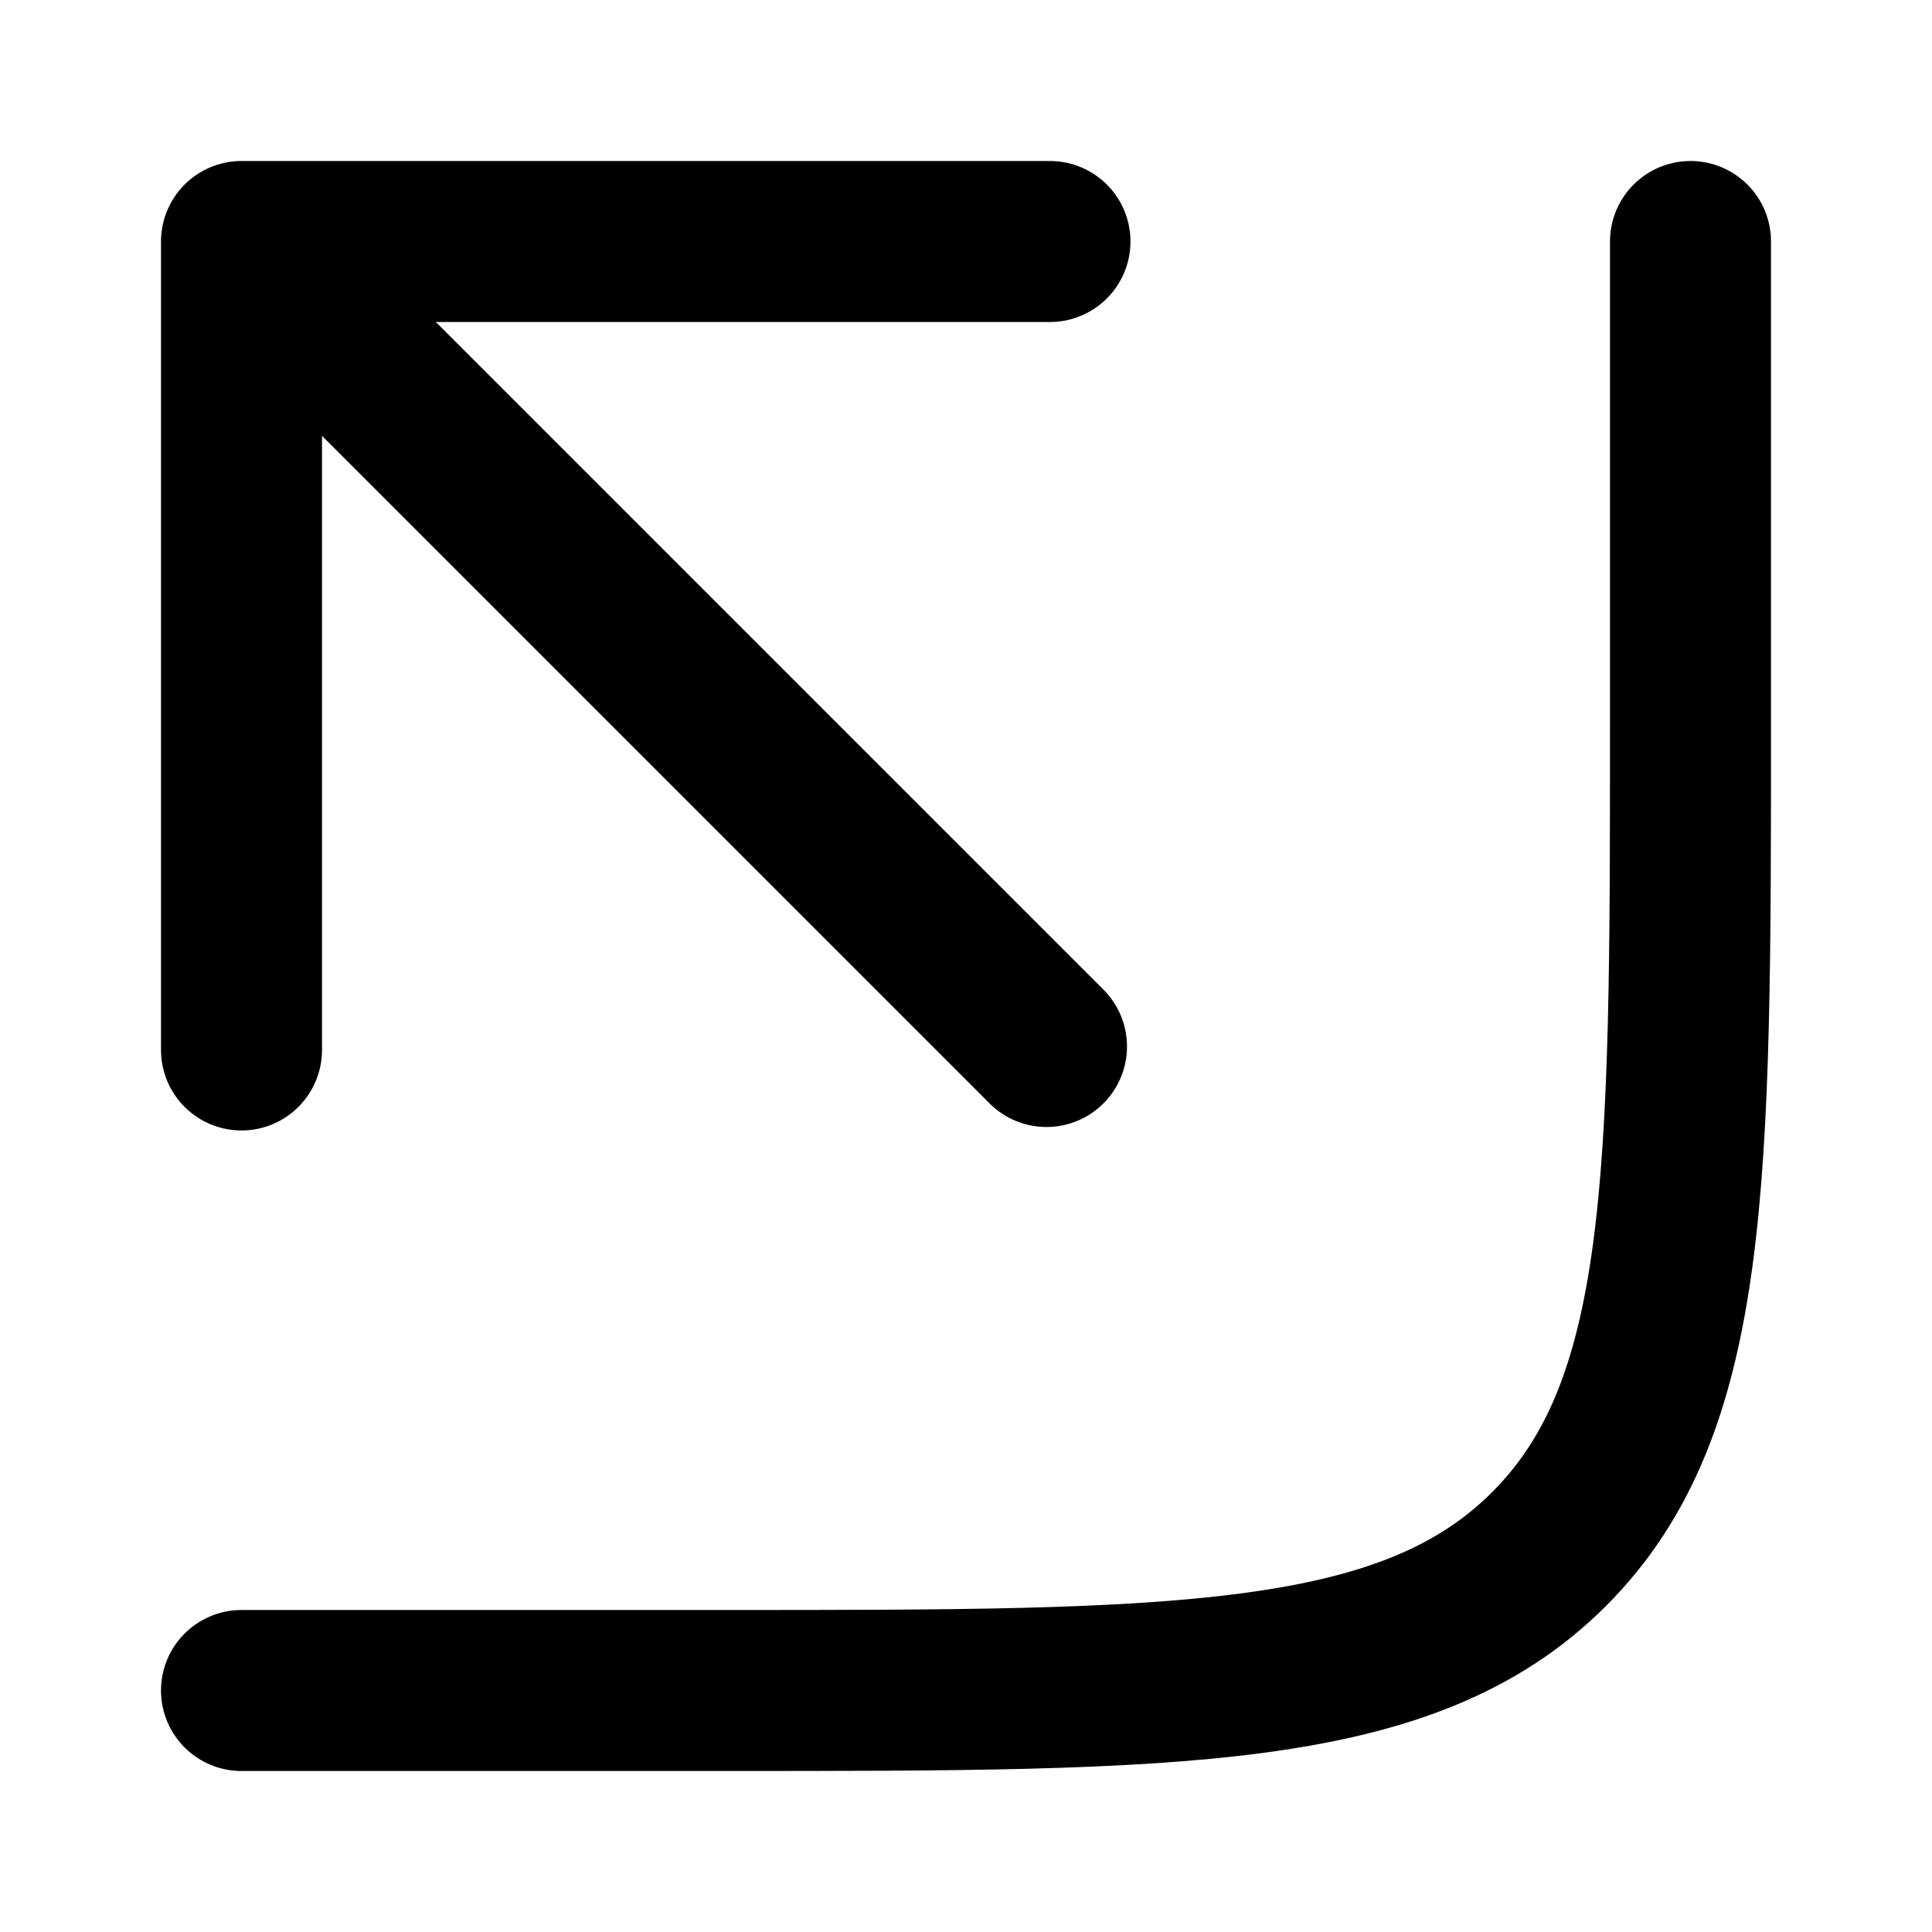
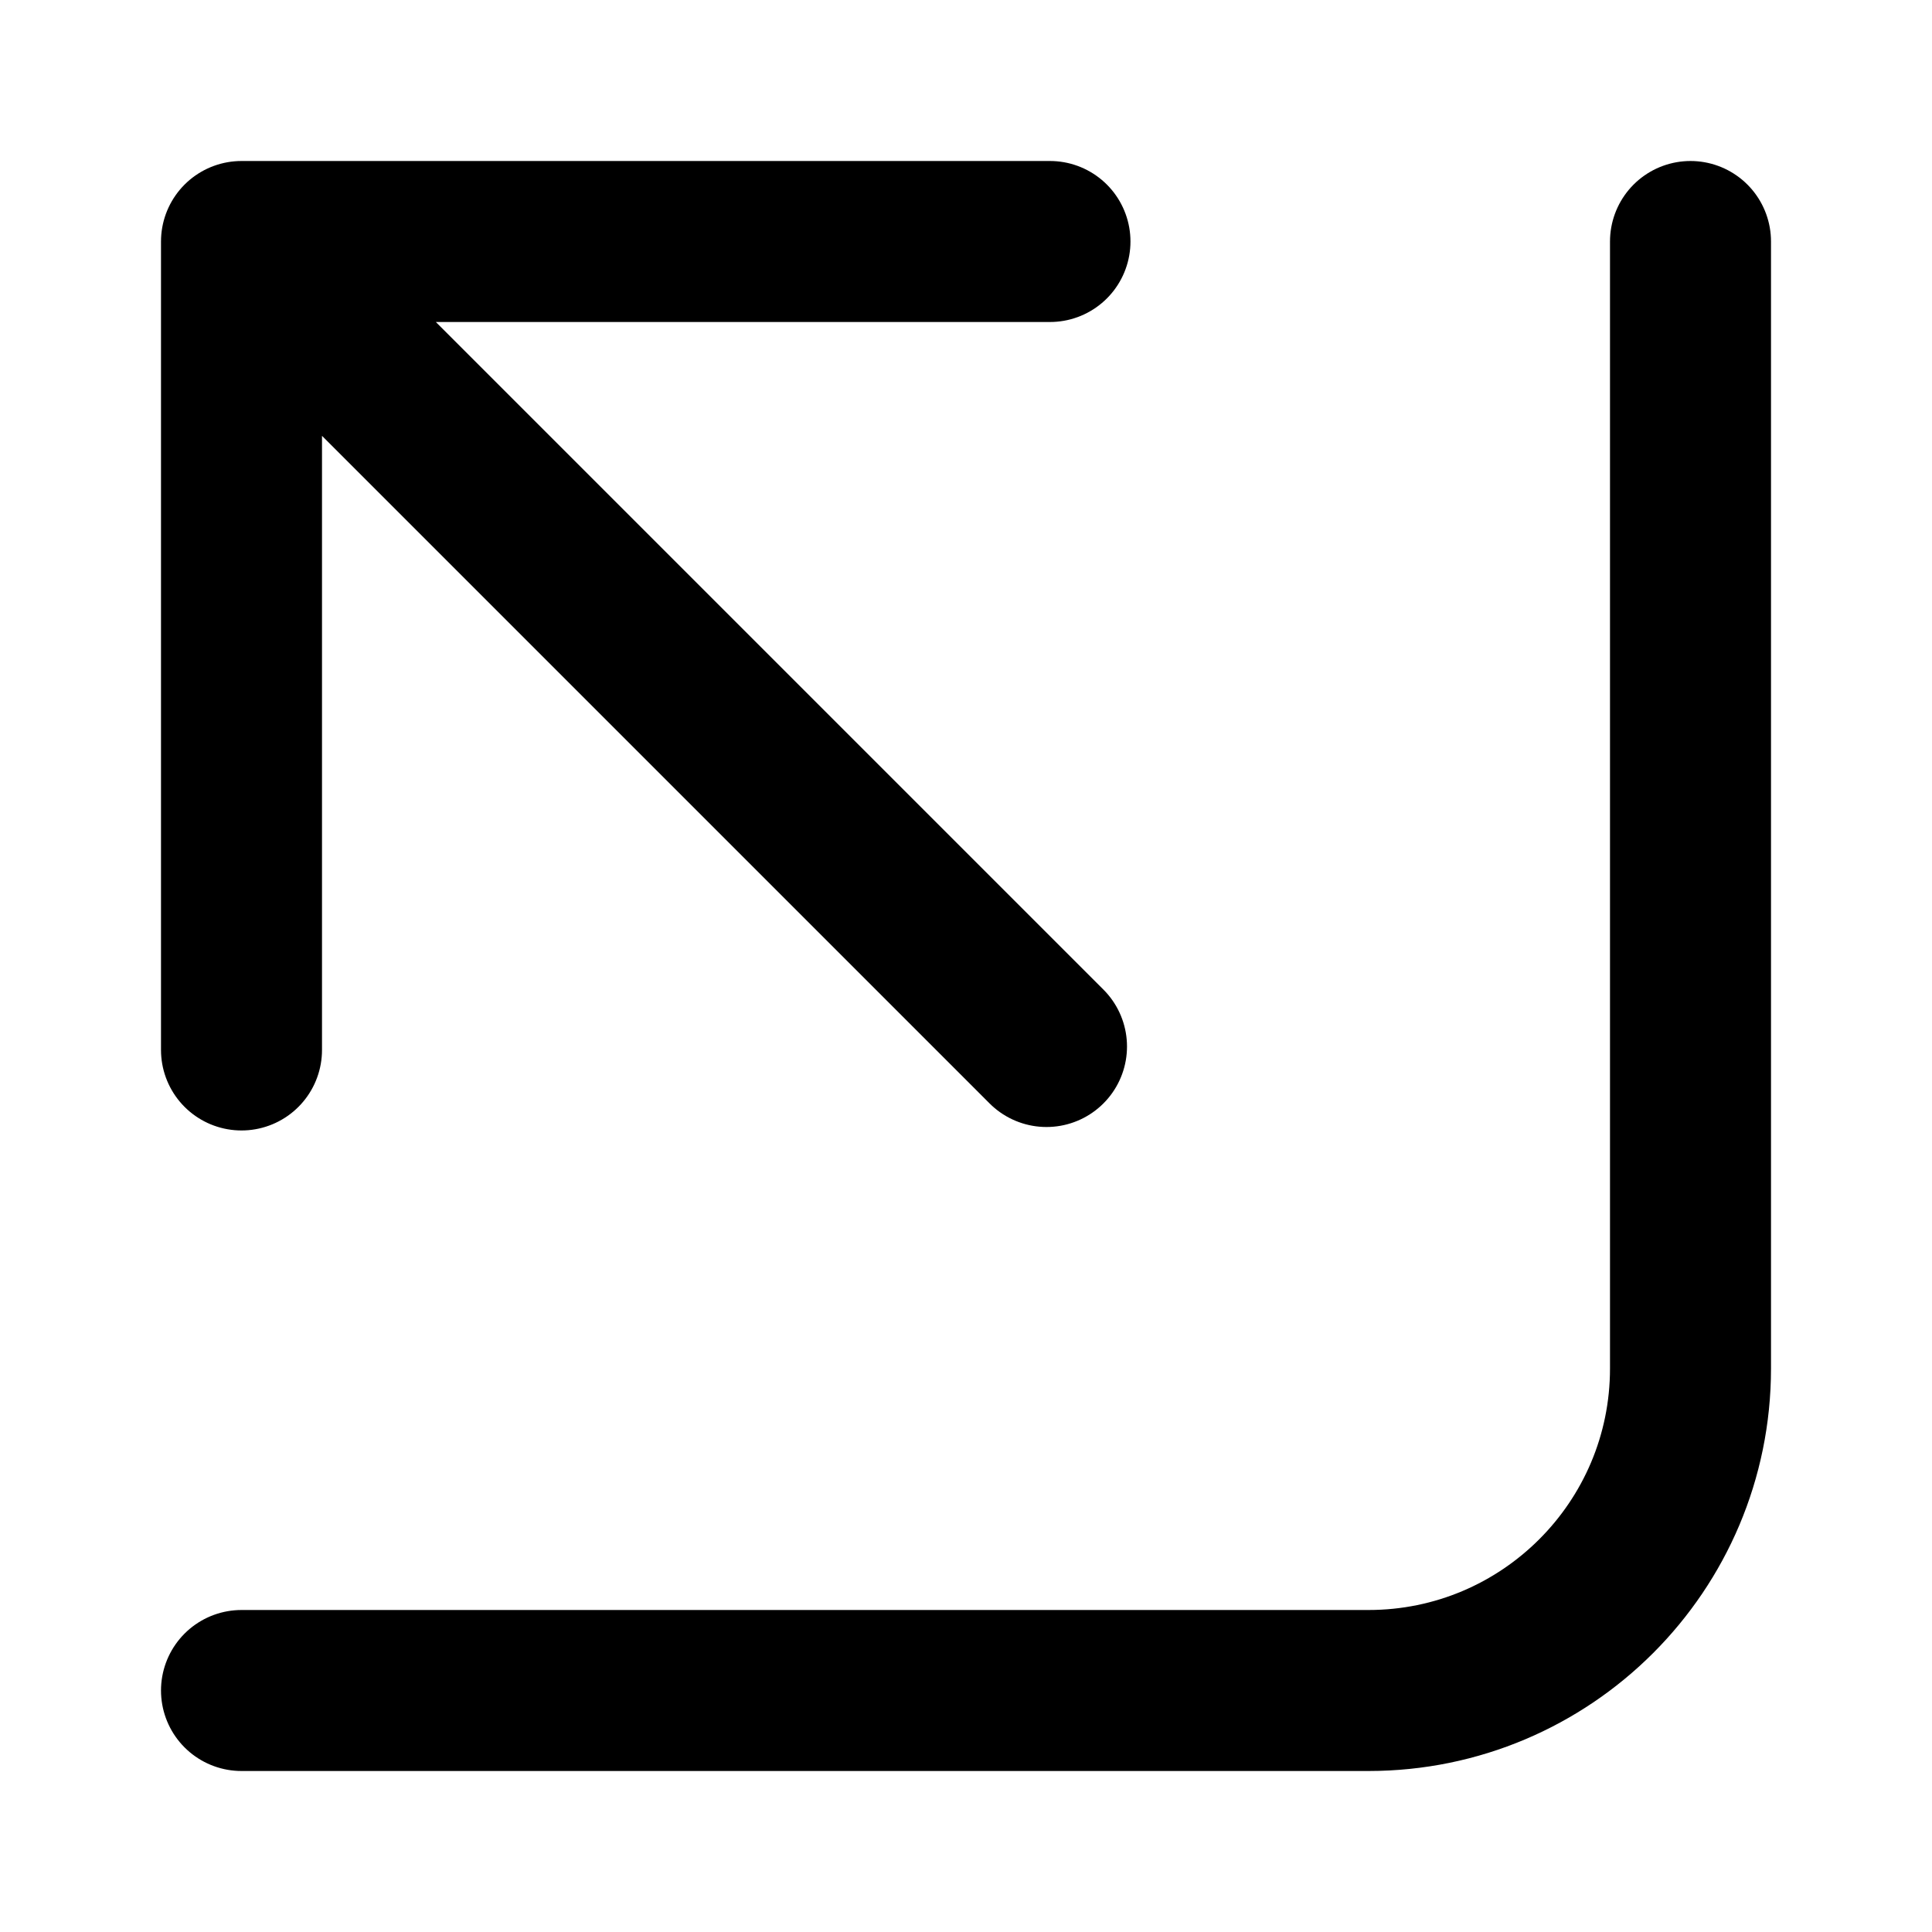
<svg xmlns="http://www.w3.org/2000/svg" width="24" height="24" viewBox="0 0 24 24" fill="none">
-   <path d="M3 13.043V3M3 3H13.043M3 3L13 13" stroke="currentColor" stroke-width="2" stroke-linecap="round" />
-   <path d="M3 21H9C14.657 21 17.485 21 19.243 19.243C21 17.485 21 14.657 21 9V3" stroke="currentColor" stroke-width="2" stroke-linecap="round" />
+   <path d="M3 13.043V3M3 3H13.043M3 3L13 13M3 21H17C19.209 21 21 19.209 21 17V3" stroke="currentColor" stroke-width="2" stroke-linecap="round" />
</svg>
